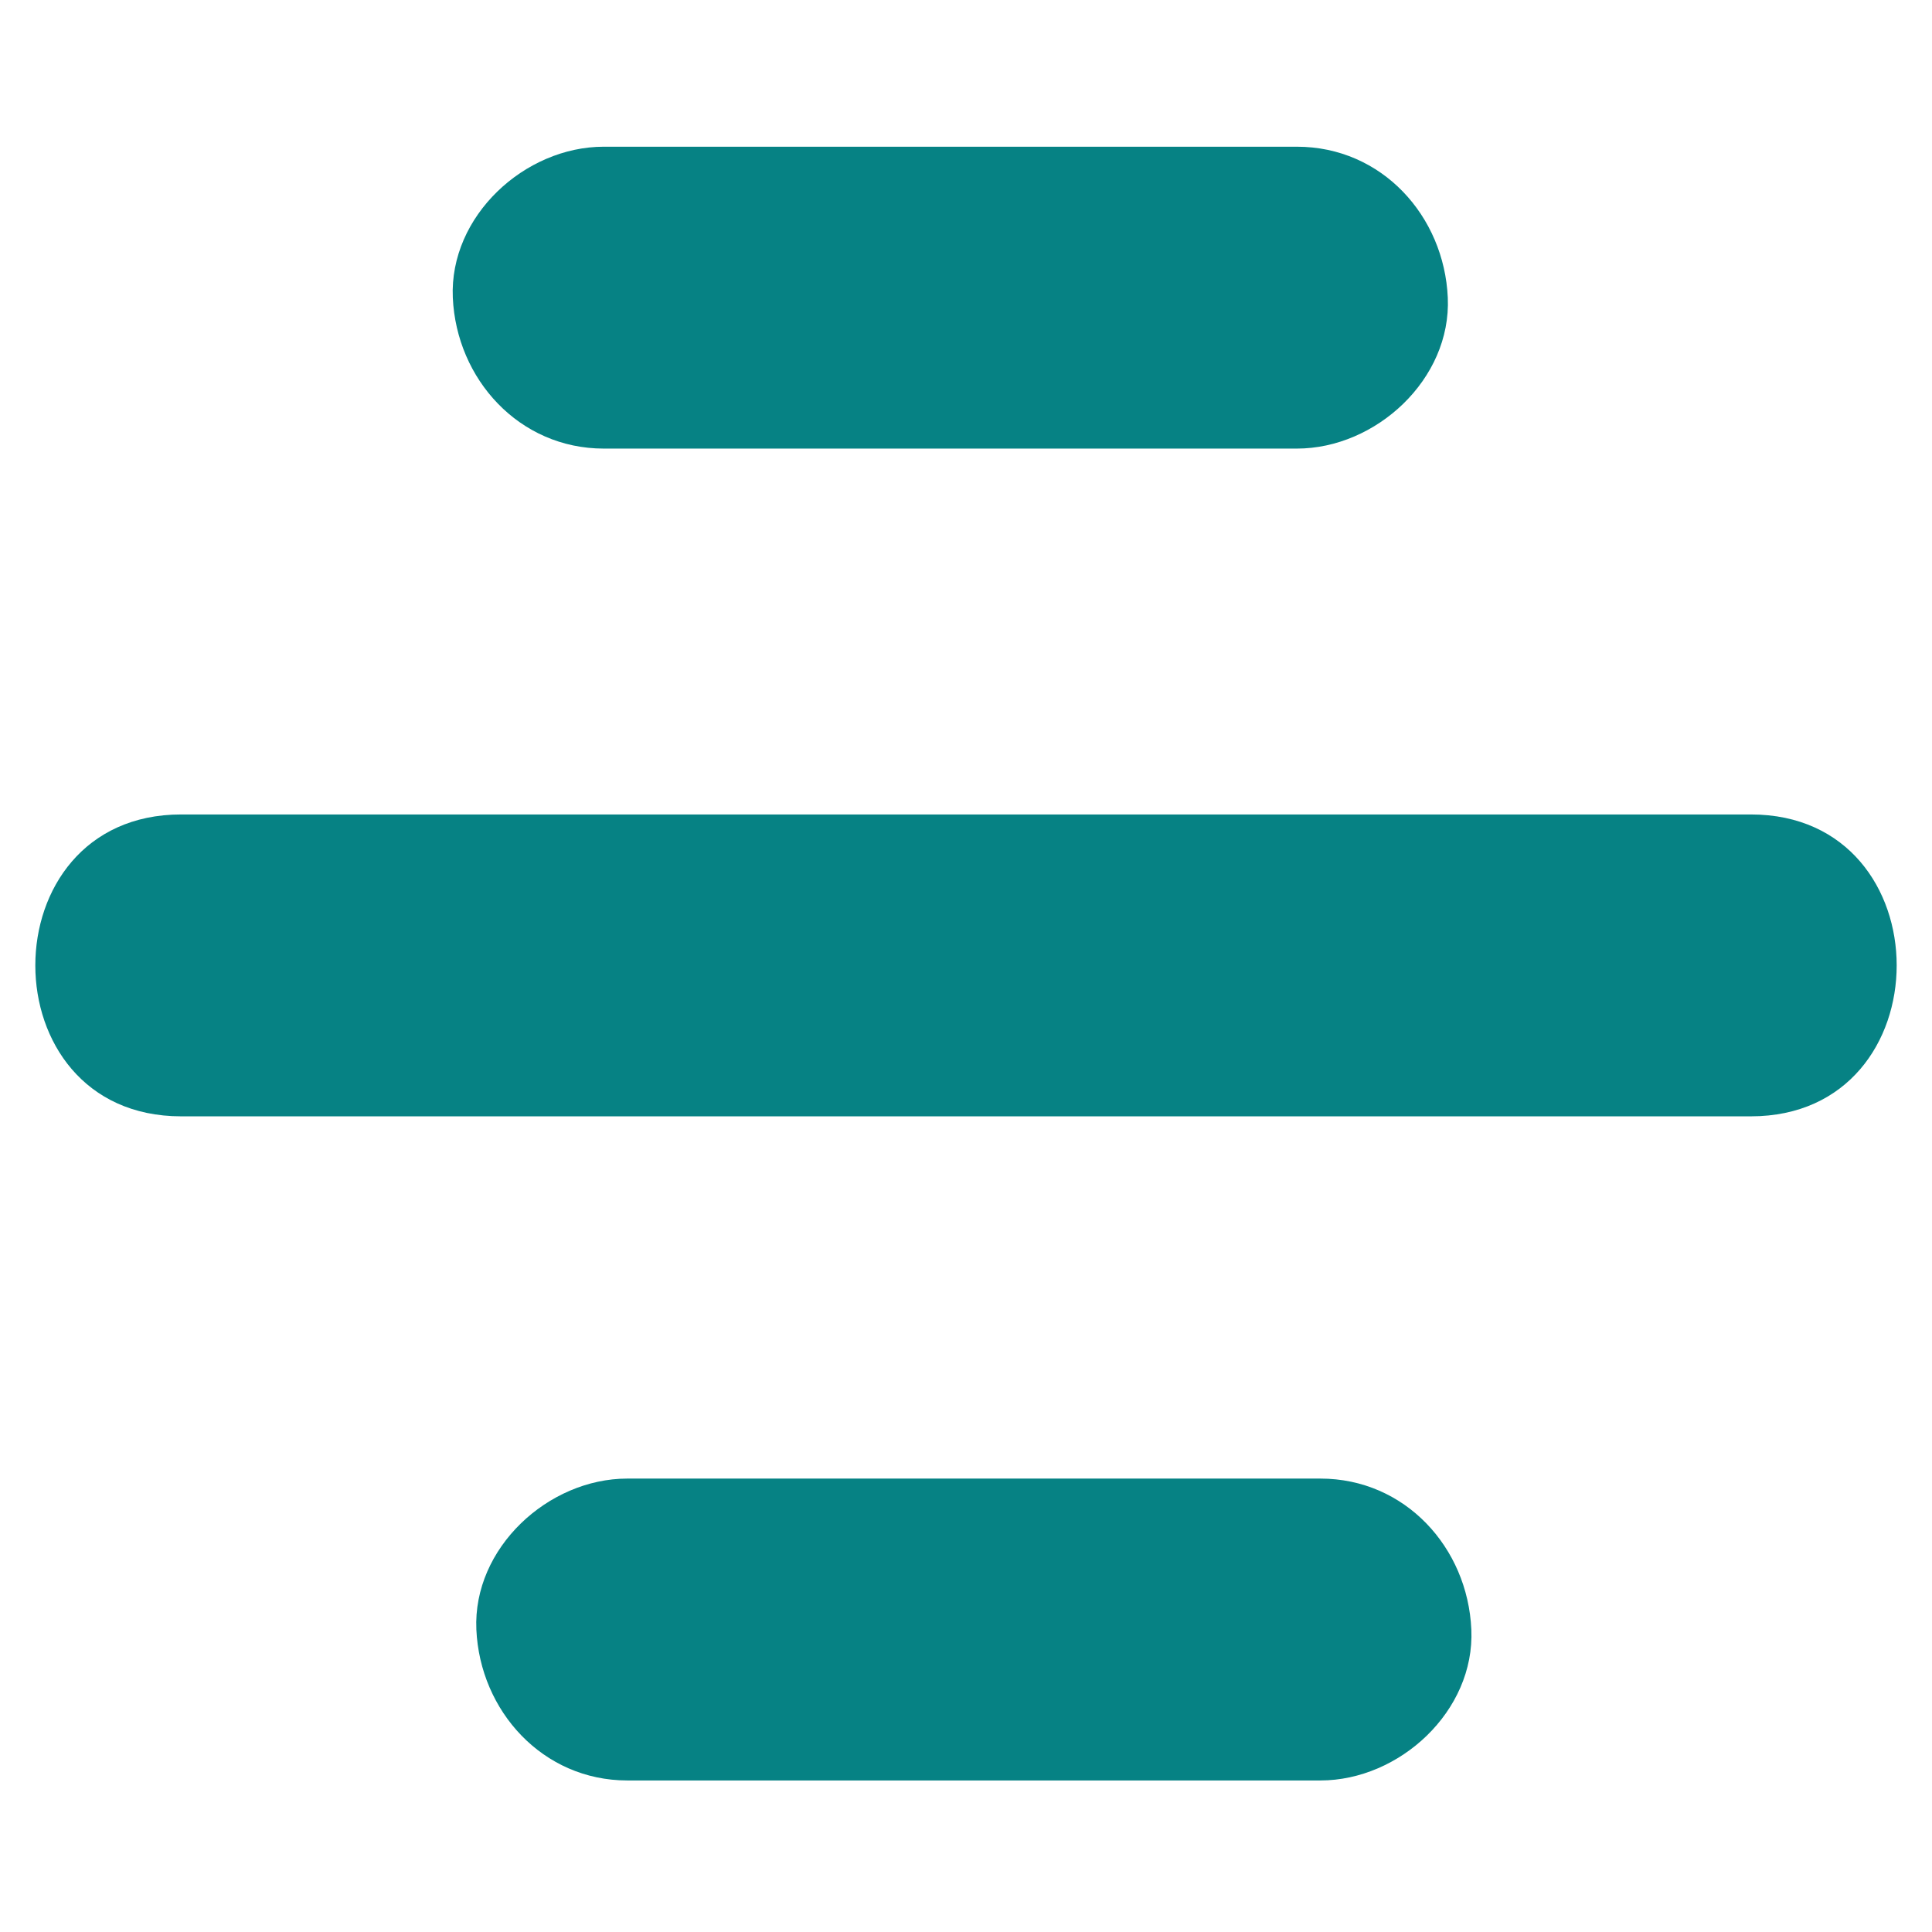
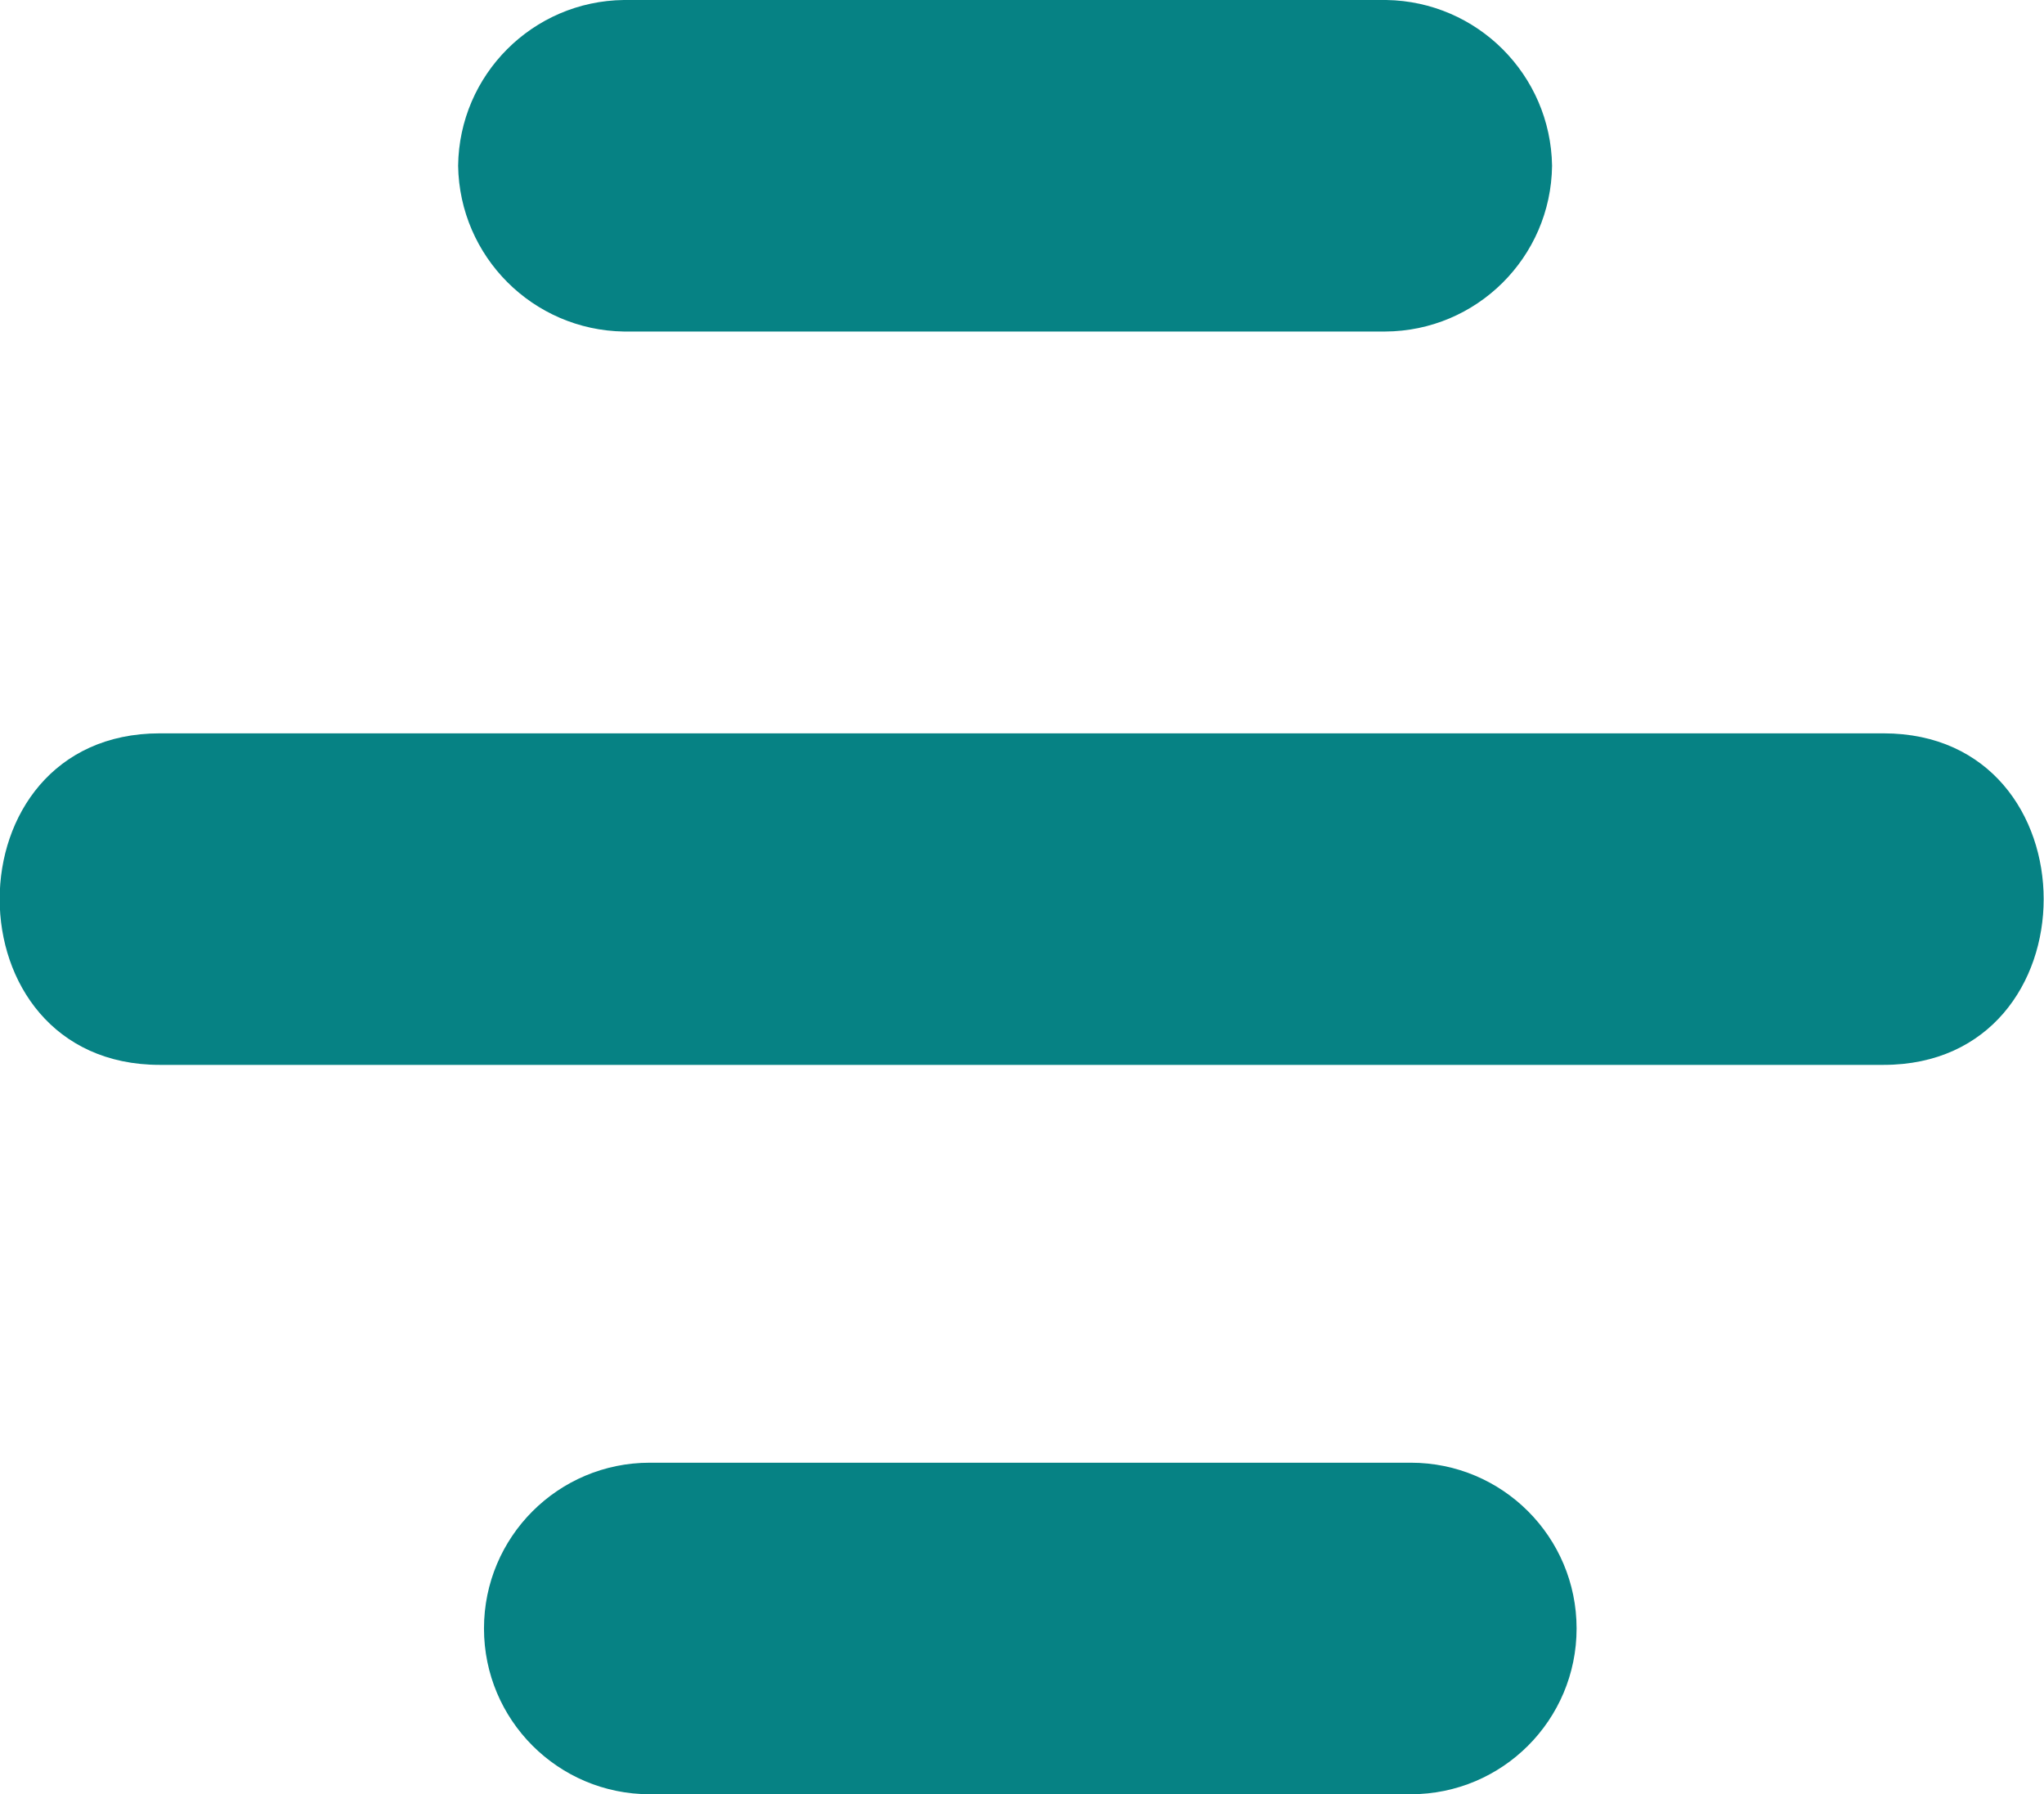
- <svg xmlns="http://www.w3.org/2000/svg" version="1.1" id="Layer_1" x="0px" y="0px" viewBox="0 0 32 32" style="enable-background:new 0 0 32 32;" xml:space="preserve">
-   <style type="text/css">
- 	.st0{fill:#068284;}
- </style>
-   <g>
-     <g>
-       <path class="st0" d="M21.48,2.43c-3.83,0-7.66,0-11.48,0c-1.31,0-2.56,1.15-2.5,2.5c0.06,1.35,1.1,2.5,2.5,2.5    c3.83,0,7.66,0,11.48,0c1.31,0,2.56-1.15,2.5-2.5C23.92,3.58,22.89,2.43,21.48,2.43L21.48,2.43z" />
-     </g>
-   </g>
-   <g>
-     <g>
-       <path class="st0" d="M29,13.49c-8.67,0-17.33,0-26,0c-3.22,0-3.22,5,0,5c8.67,0,17.33,0,26,0C32.22,18.49,32.22,13.49,29,13.49    L29,13.49z" />
-     </g>
-   </g>
-   <g>
-     <g>
-       <path class="st0" d="M21.87,24.49c-3.83,0-7.66,0-11.48,0c-1.31,0-2.56,1.15-2.5,2.5c0.06,1.35,1.1,2.5,2.5,2.5    c3.83,0,7.66,0,11.48,0c1.31,0,2.56-1.15,2.5-2.5C24.31,25.63,23.27,24.49,21.87,24.49L21.87,24.49z" />
-     </g>
-   </g>
+ <svg xmlns="http://www.w3.org/2000/svg" id="Layer_1" data-name="Layer 1" viewBox="0 0 30.83 27.05">
+   <defs>
+     <style>.cls-1{fill:#068284;}</style>
+   </defs>
+   <path class="cls-1" d="M21.48,2.43H10a2.53,2.53,0,0,0-2.5,2.5A2.54,2.54,0,0,0,10,7.43H21.48A2.53,2.53,0,0,0,24,4.93a2.54,2.54,0,0,0-2.5-2.5Z" transform="translate(-0.59 -2.43)" />
+   <path class="cls-1" d="M29,13.49H3c-3.22,0-3.22,5,0,5H29c3.22,0,3.22-5,0-5Z" transform="translate(-0.59 -2.43)" />
+   <path class="cls-1" d="M21.87,24.49H10.39a2.5,2.5,0,0,0,0,5H21.87a2.5,2.5,0,0,0,0-5Z" transform="translate(-0.59 -2.43)" />
</svg>
